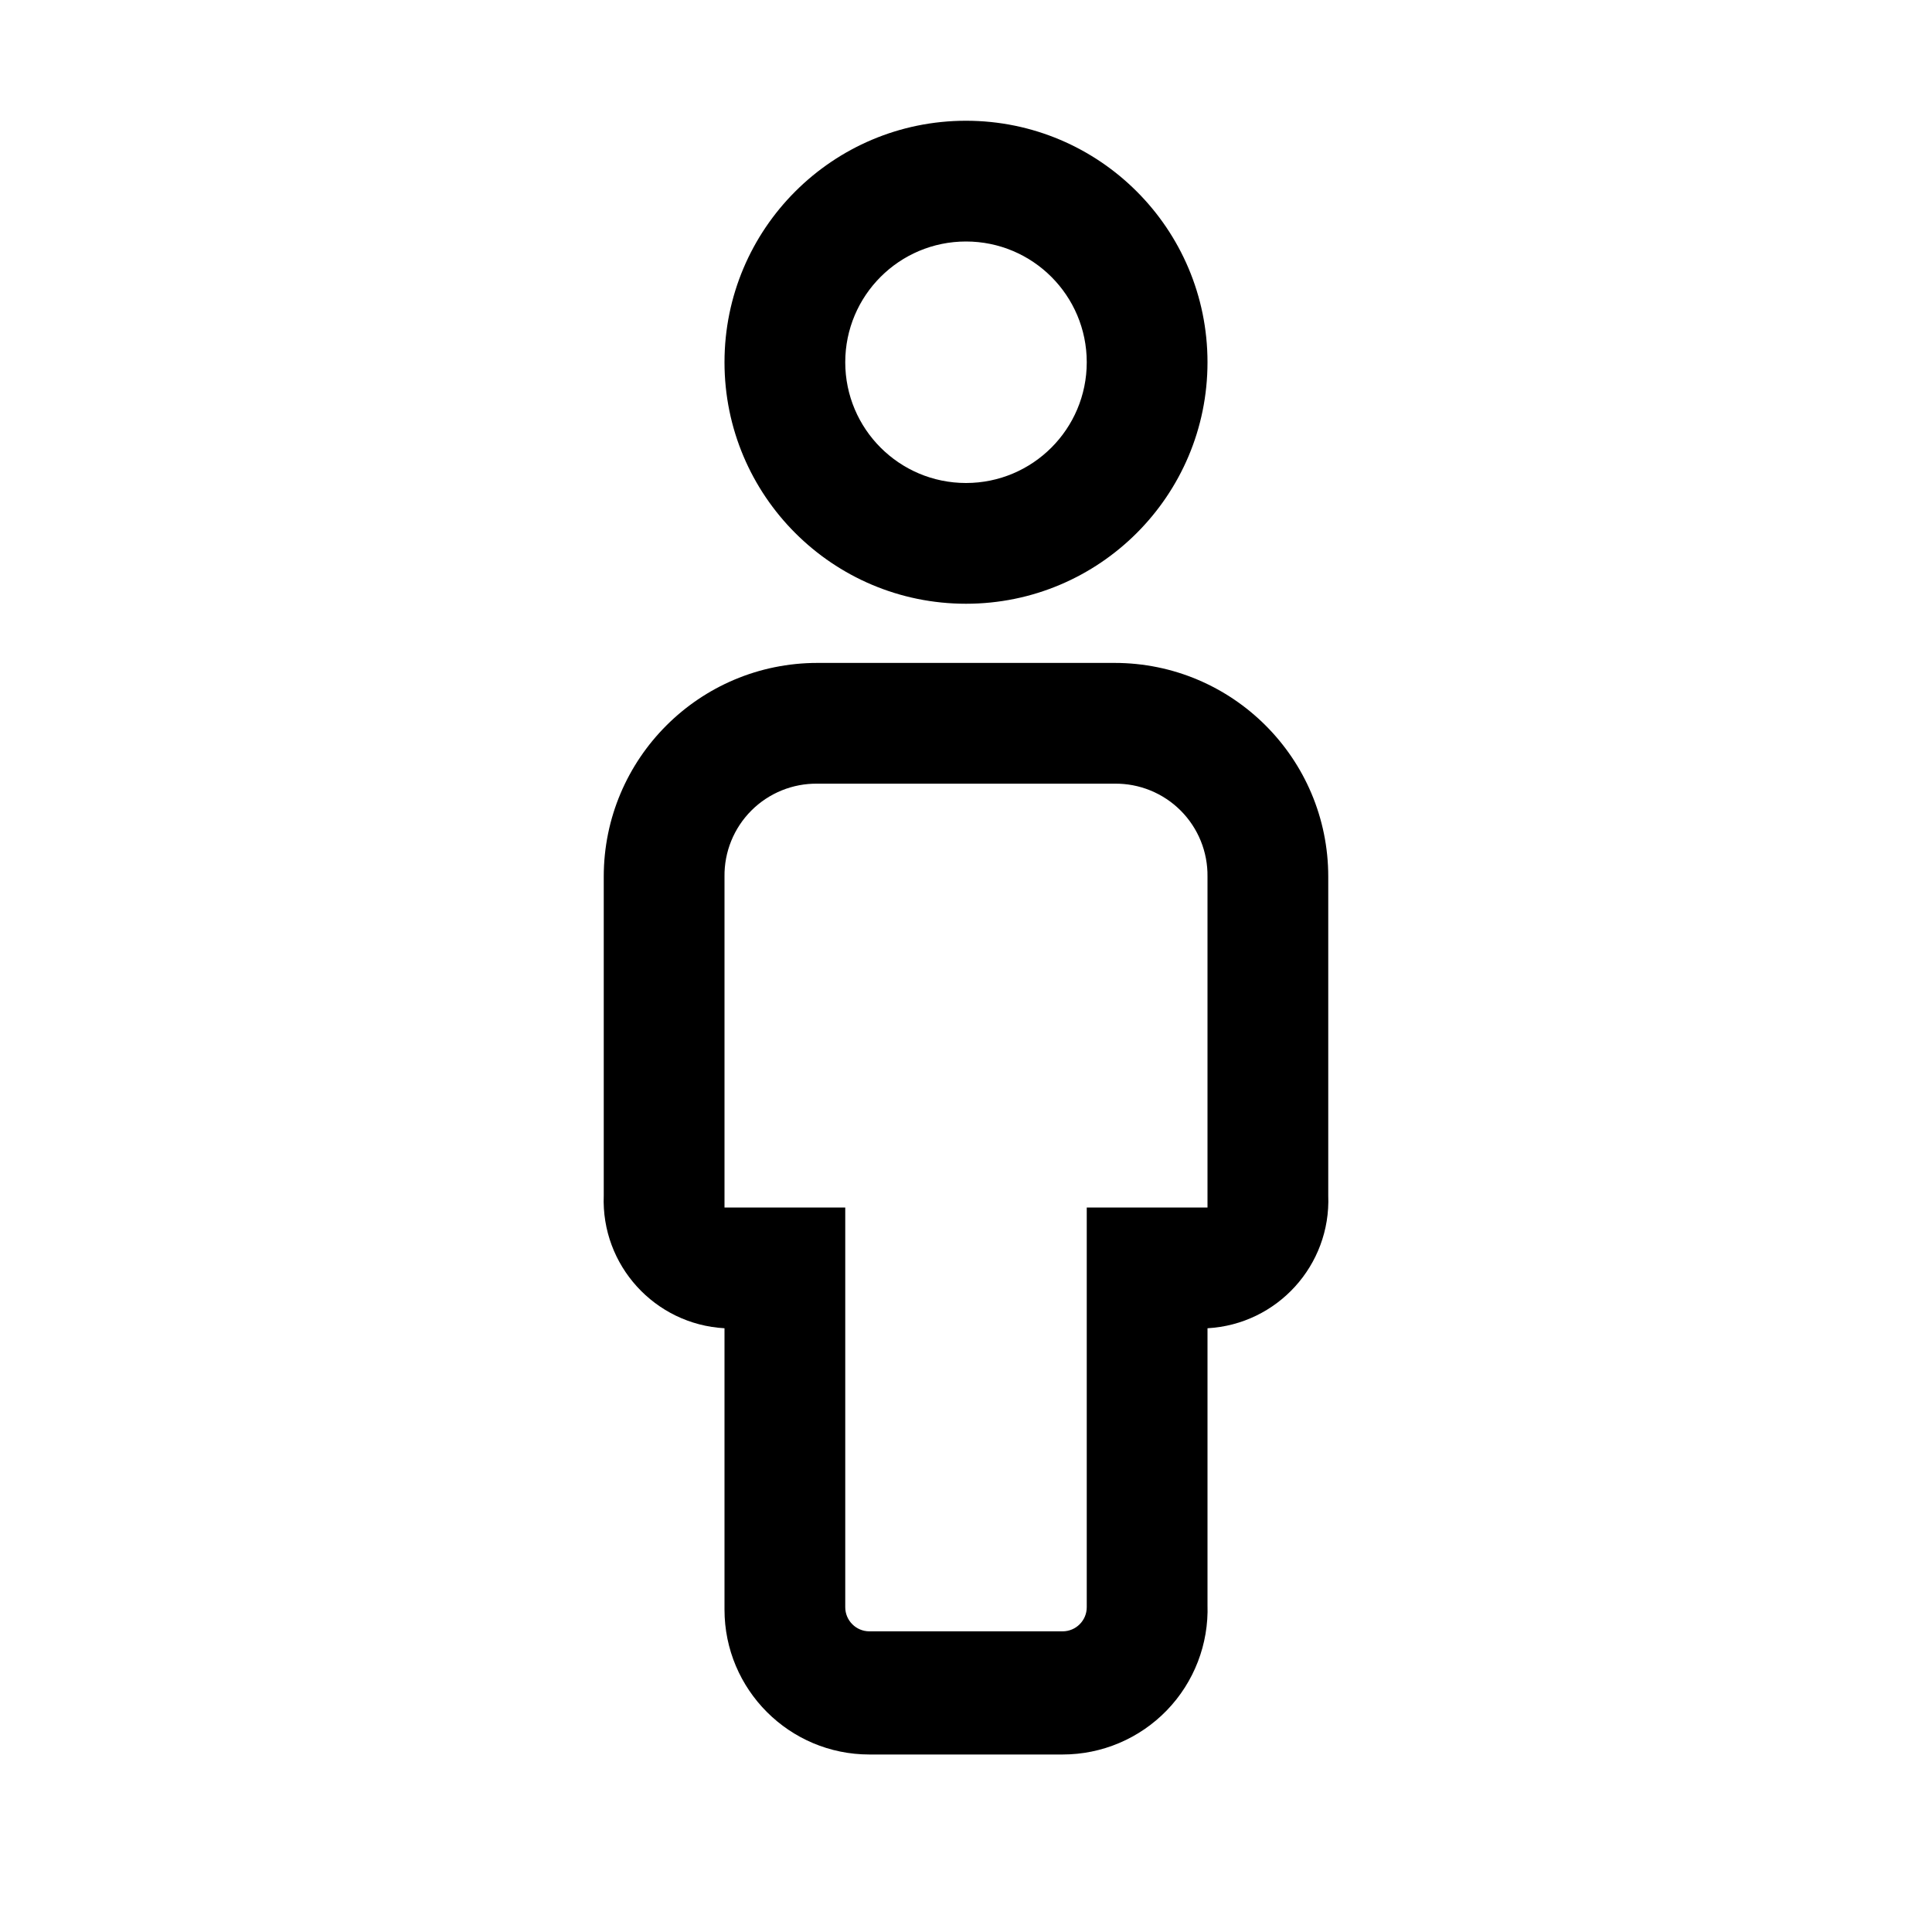
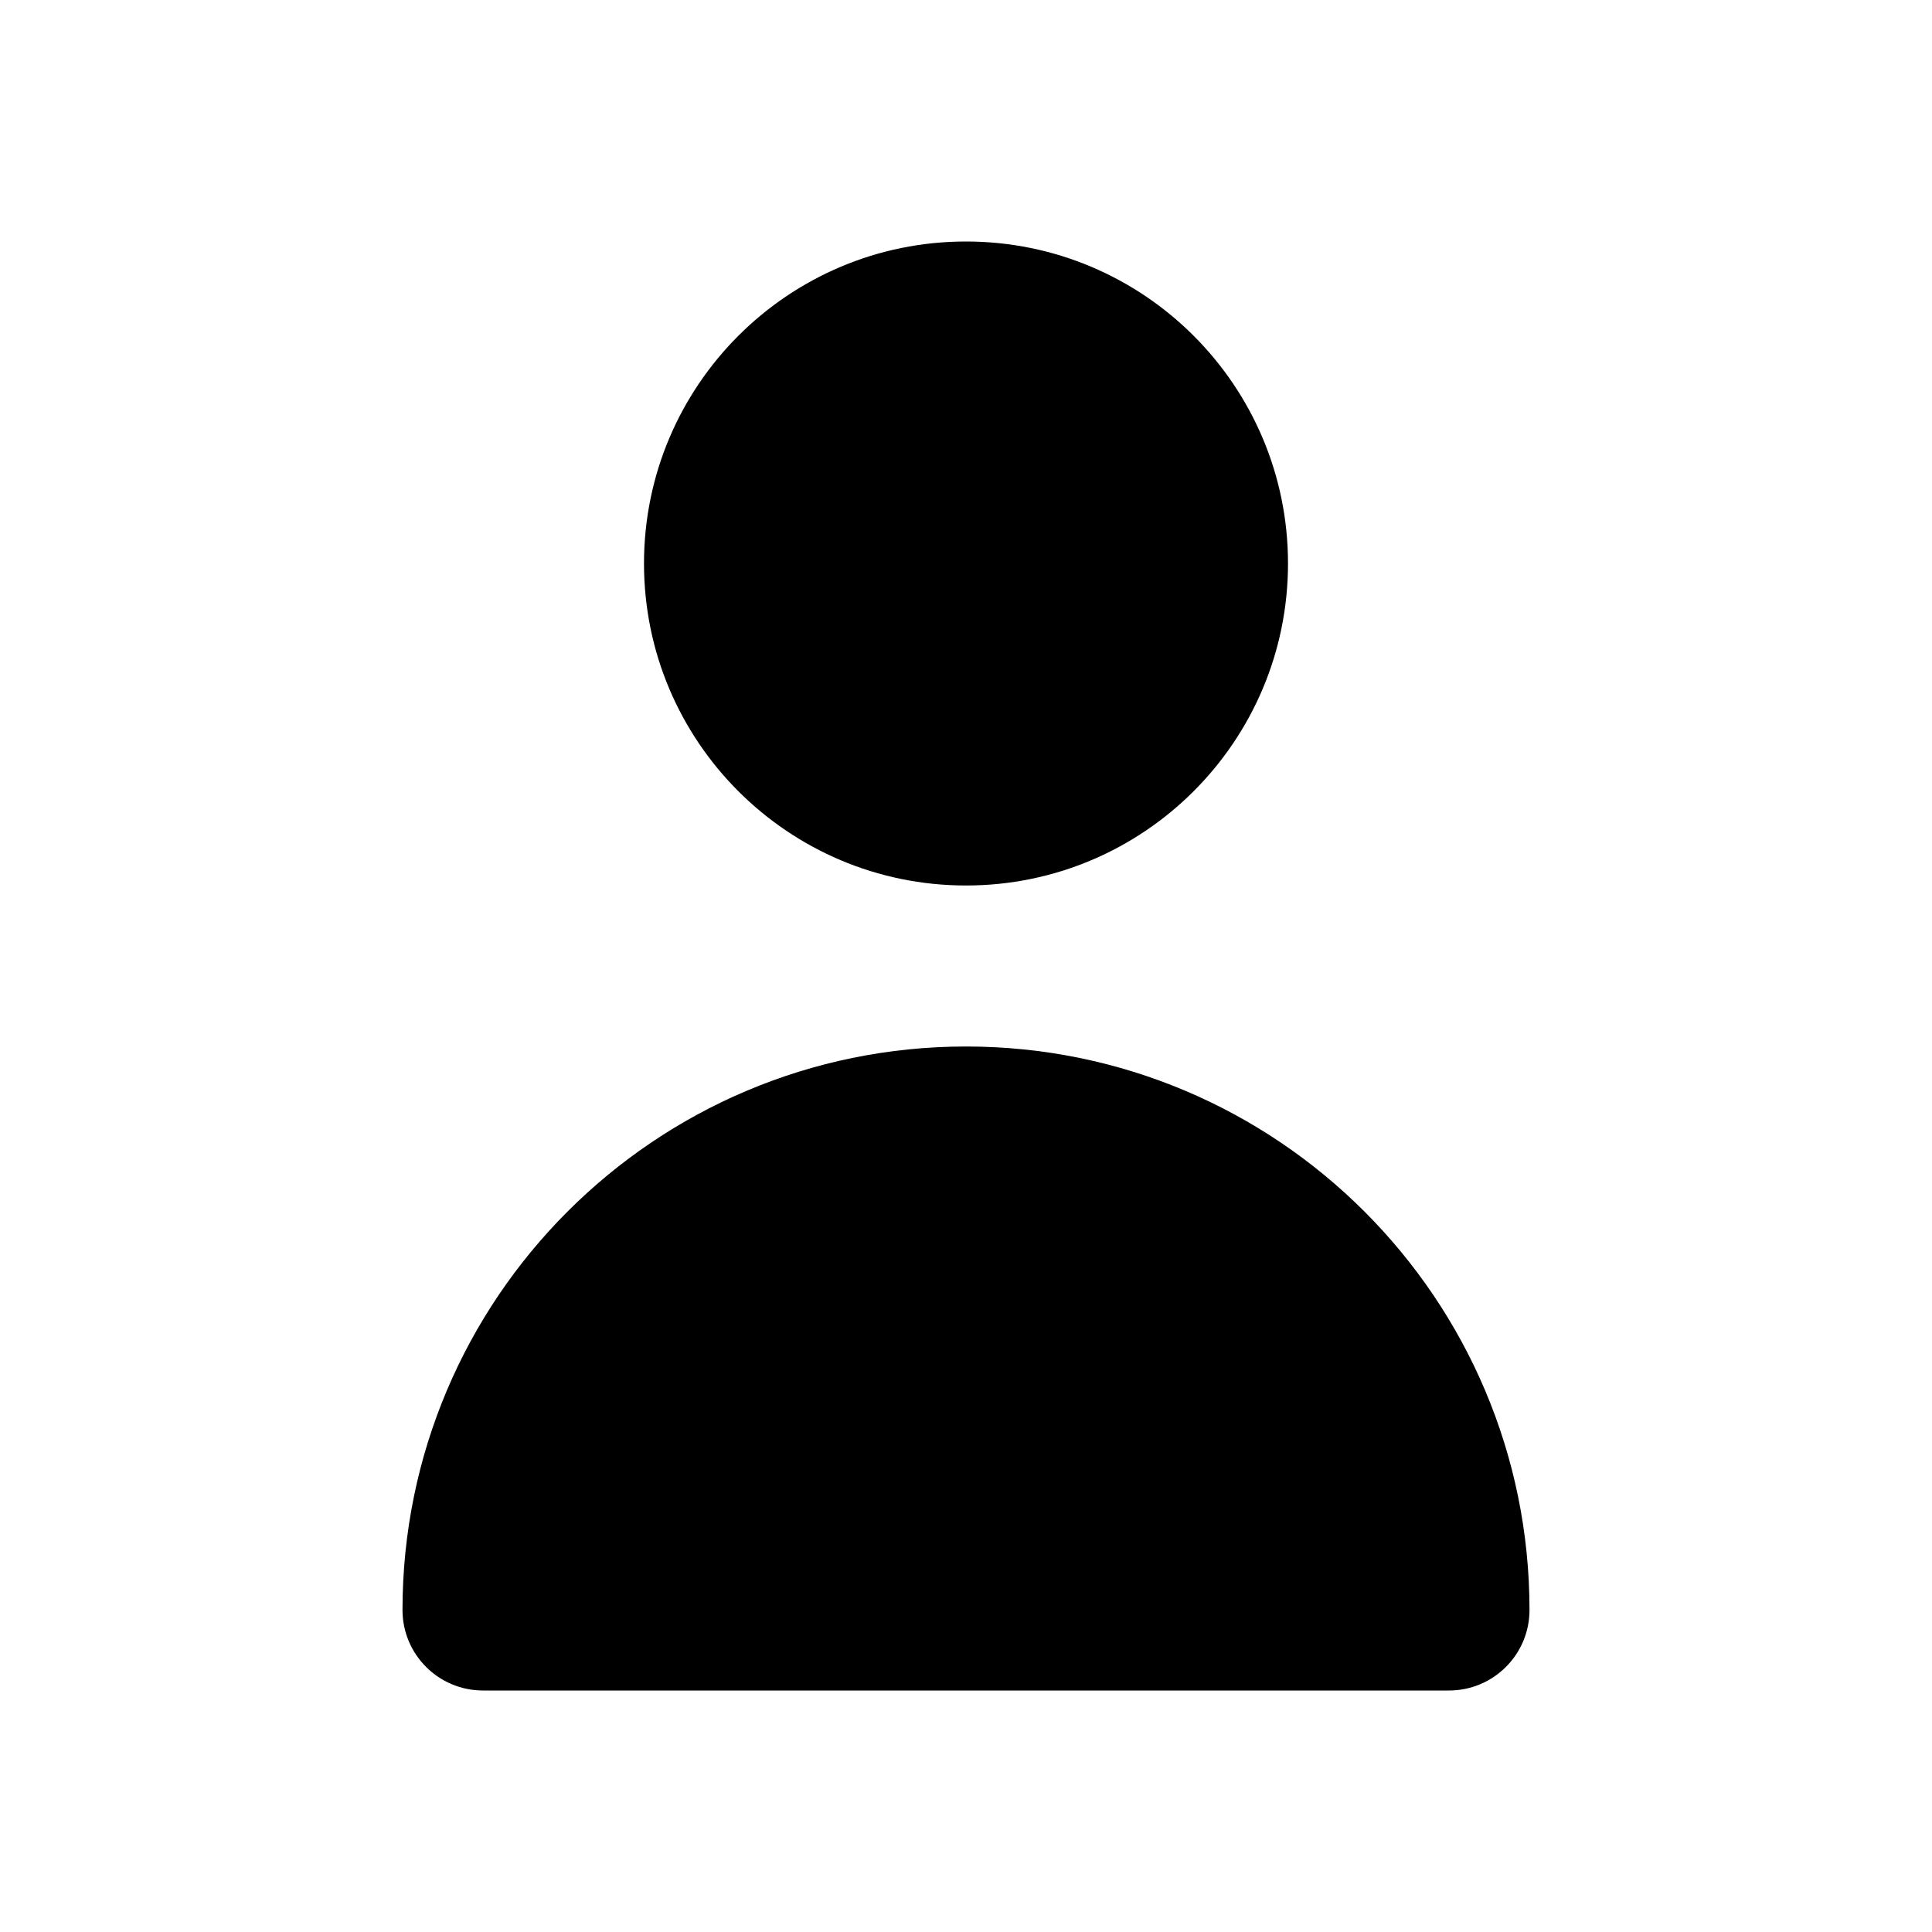
- <svg xmlns="http://www.w3.org/2000/svg" viewBox="0 0 16 16" fill="currentColor">
-   <path d="M8 2a1 1 0 1 1 0 2 1 1 0 0 1 0-2zm0-1a2 2 0 1 0 0 4 2 2 0 0 0 0-4zm1.23 4.49H6.77A1.77 1.77 0 0 0 5 7.26V9.9A1.06 1.06 0 0 0 6 11v2.33a1.2 1.2 0 0 0 1.2 1.2h1.6a1.2 1.2 0 0 0 1.2-1.24V11a1.06 1.06 0 0 0 1-1.1V7.26a1.77 1.77 0 0 0-1.77-1.77zM6 10V7.26a.76.76 0 0 1 .77-.77h2.46a.76.76 0 0 1 .77.77V10H9v3.31a.2.2 0 0 1-.2.2H7.2a.2.2 0 0 1-.2-.2V10H6z" />
+ <svg xmlns="http://www.w3.org/2000/svg" viewBox="0 0 24 24">
+   <g data-name="Layer 2">
+     <path d="M12 11a4 4 0 1 0-4-4 4 4 0 0 0 4 4zm6 10a1 1 0 0 0 1-1 7 7 0 0 0-14 0 1 1 0 0 0 1 1z" data-name="person" />
+   </g>
</svg>
